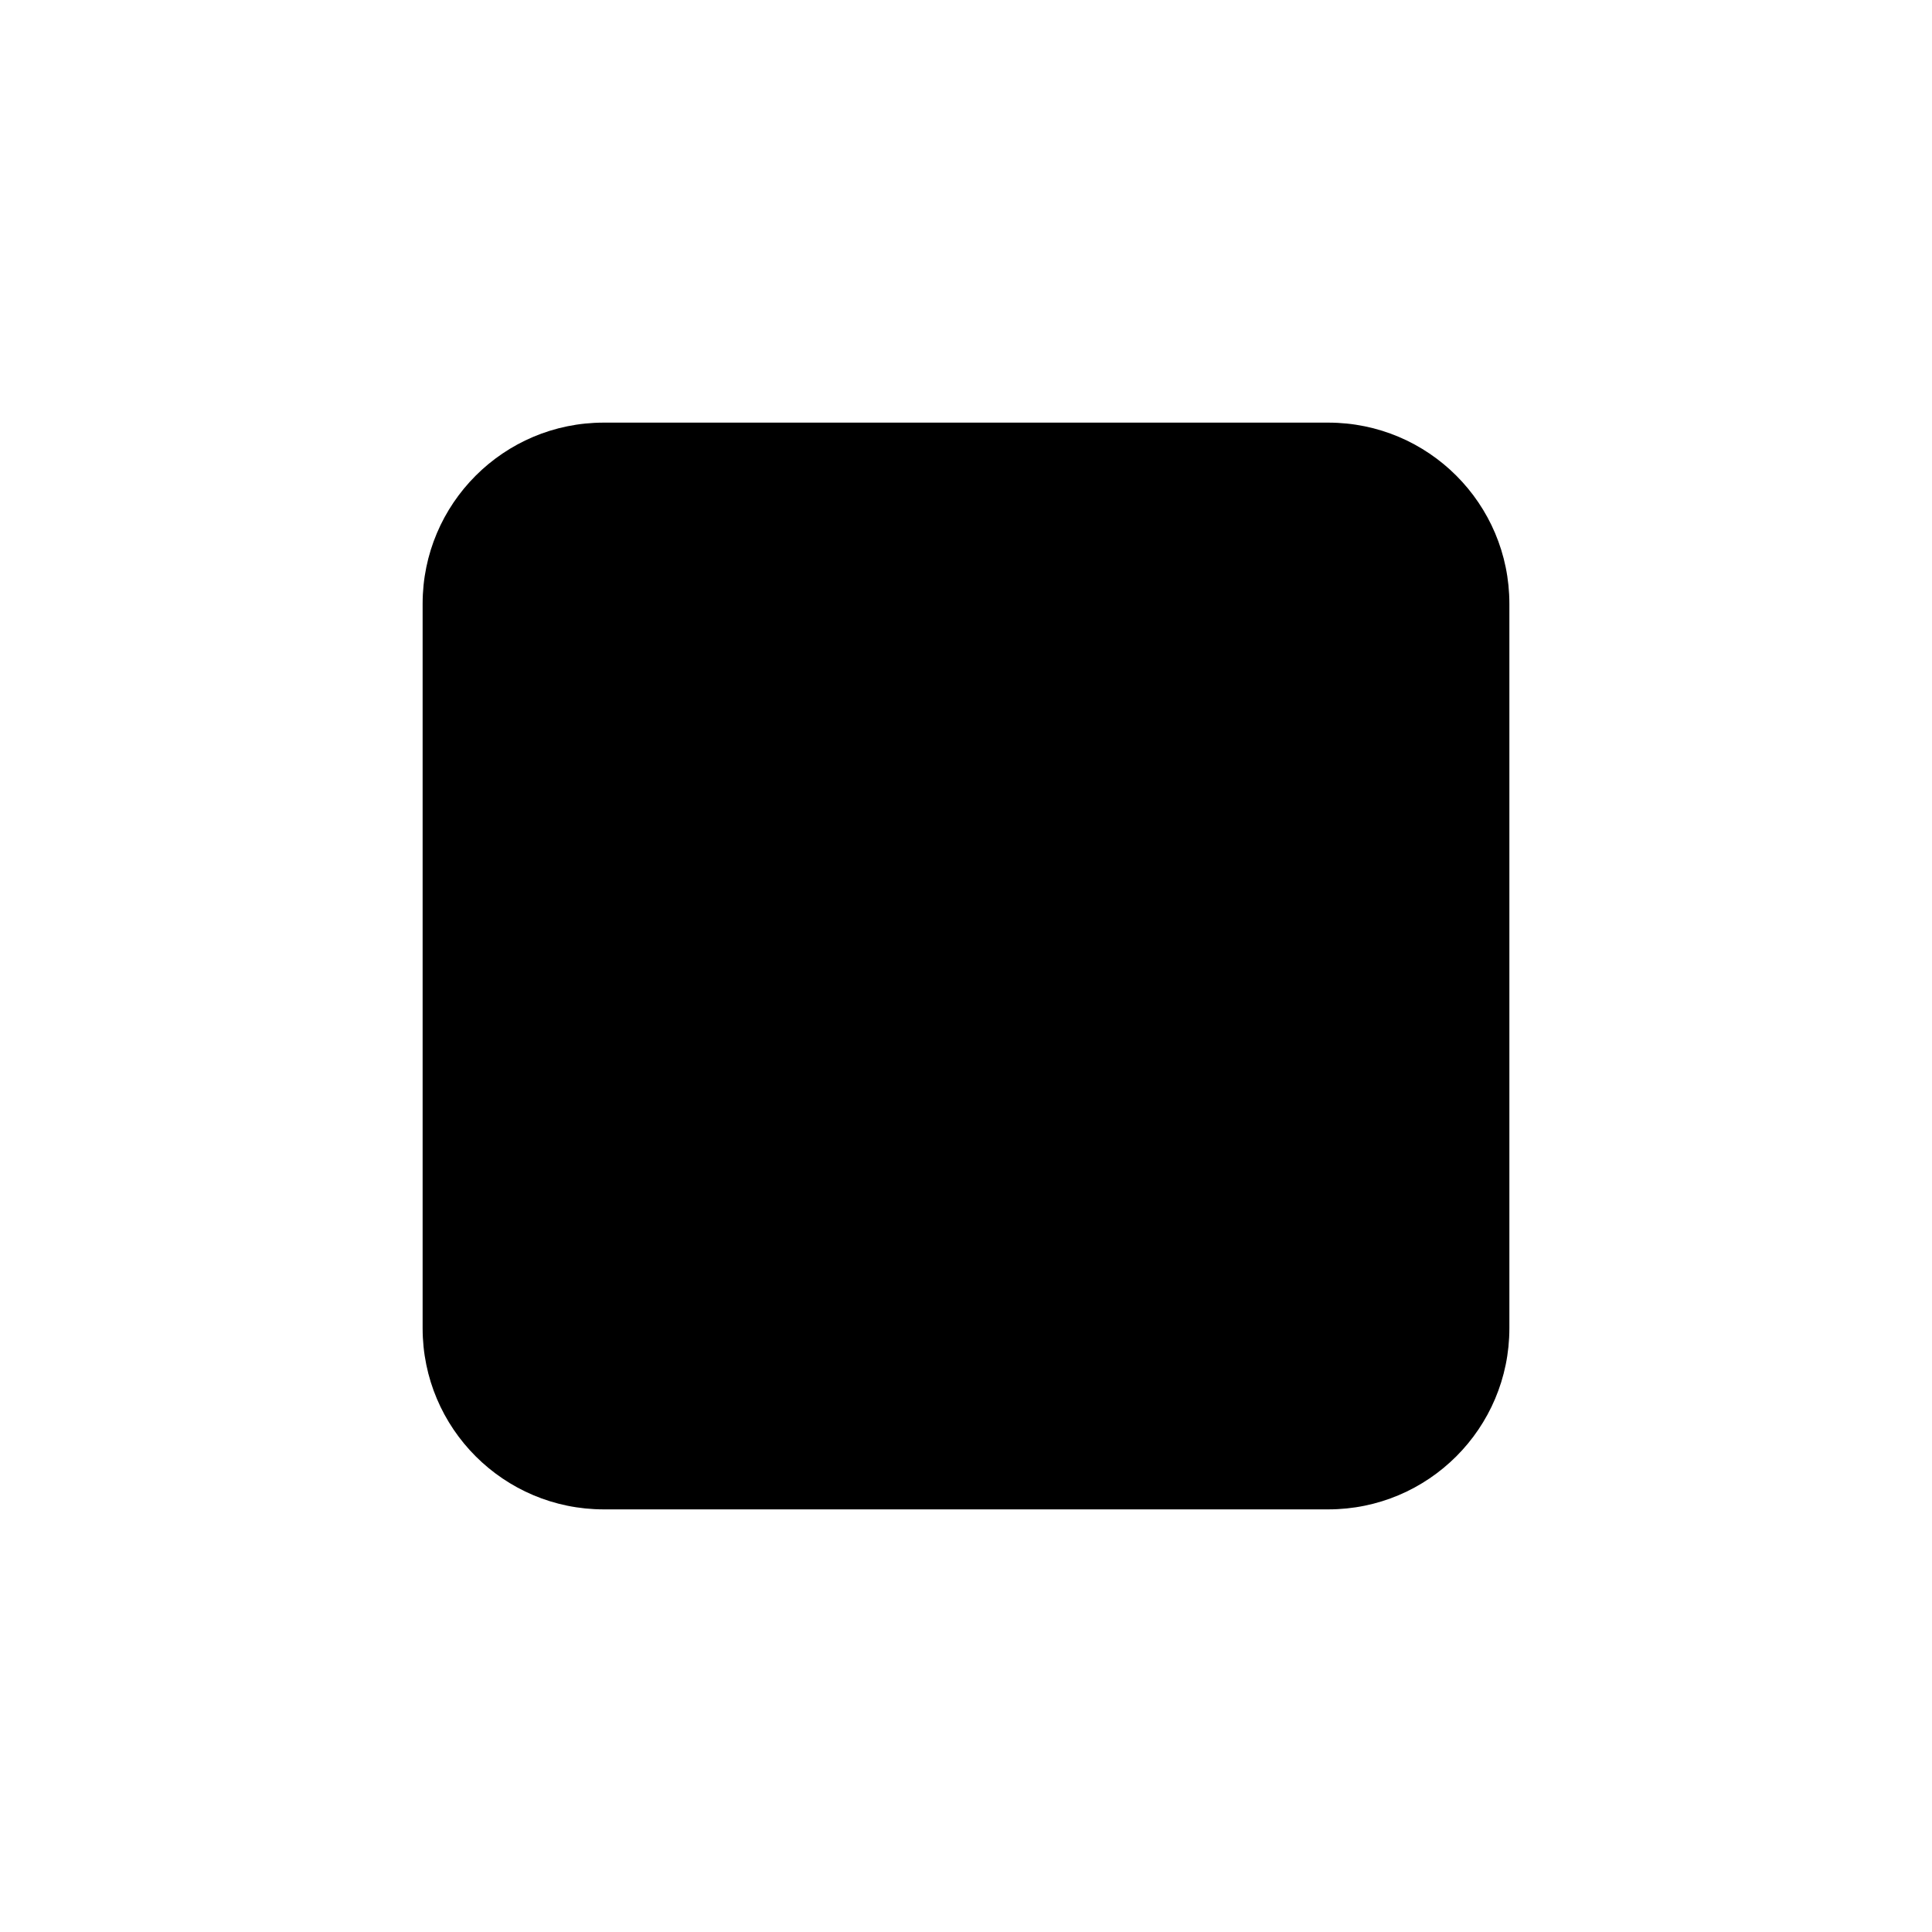
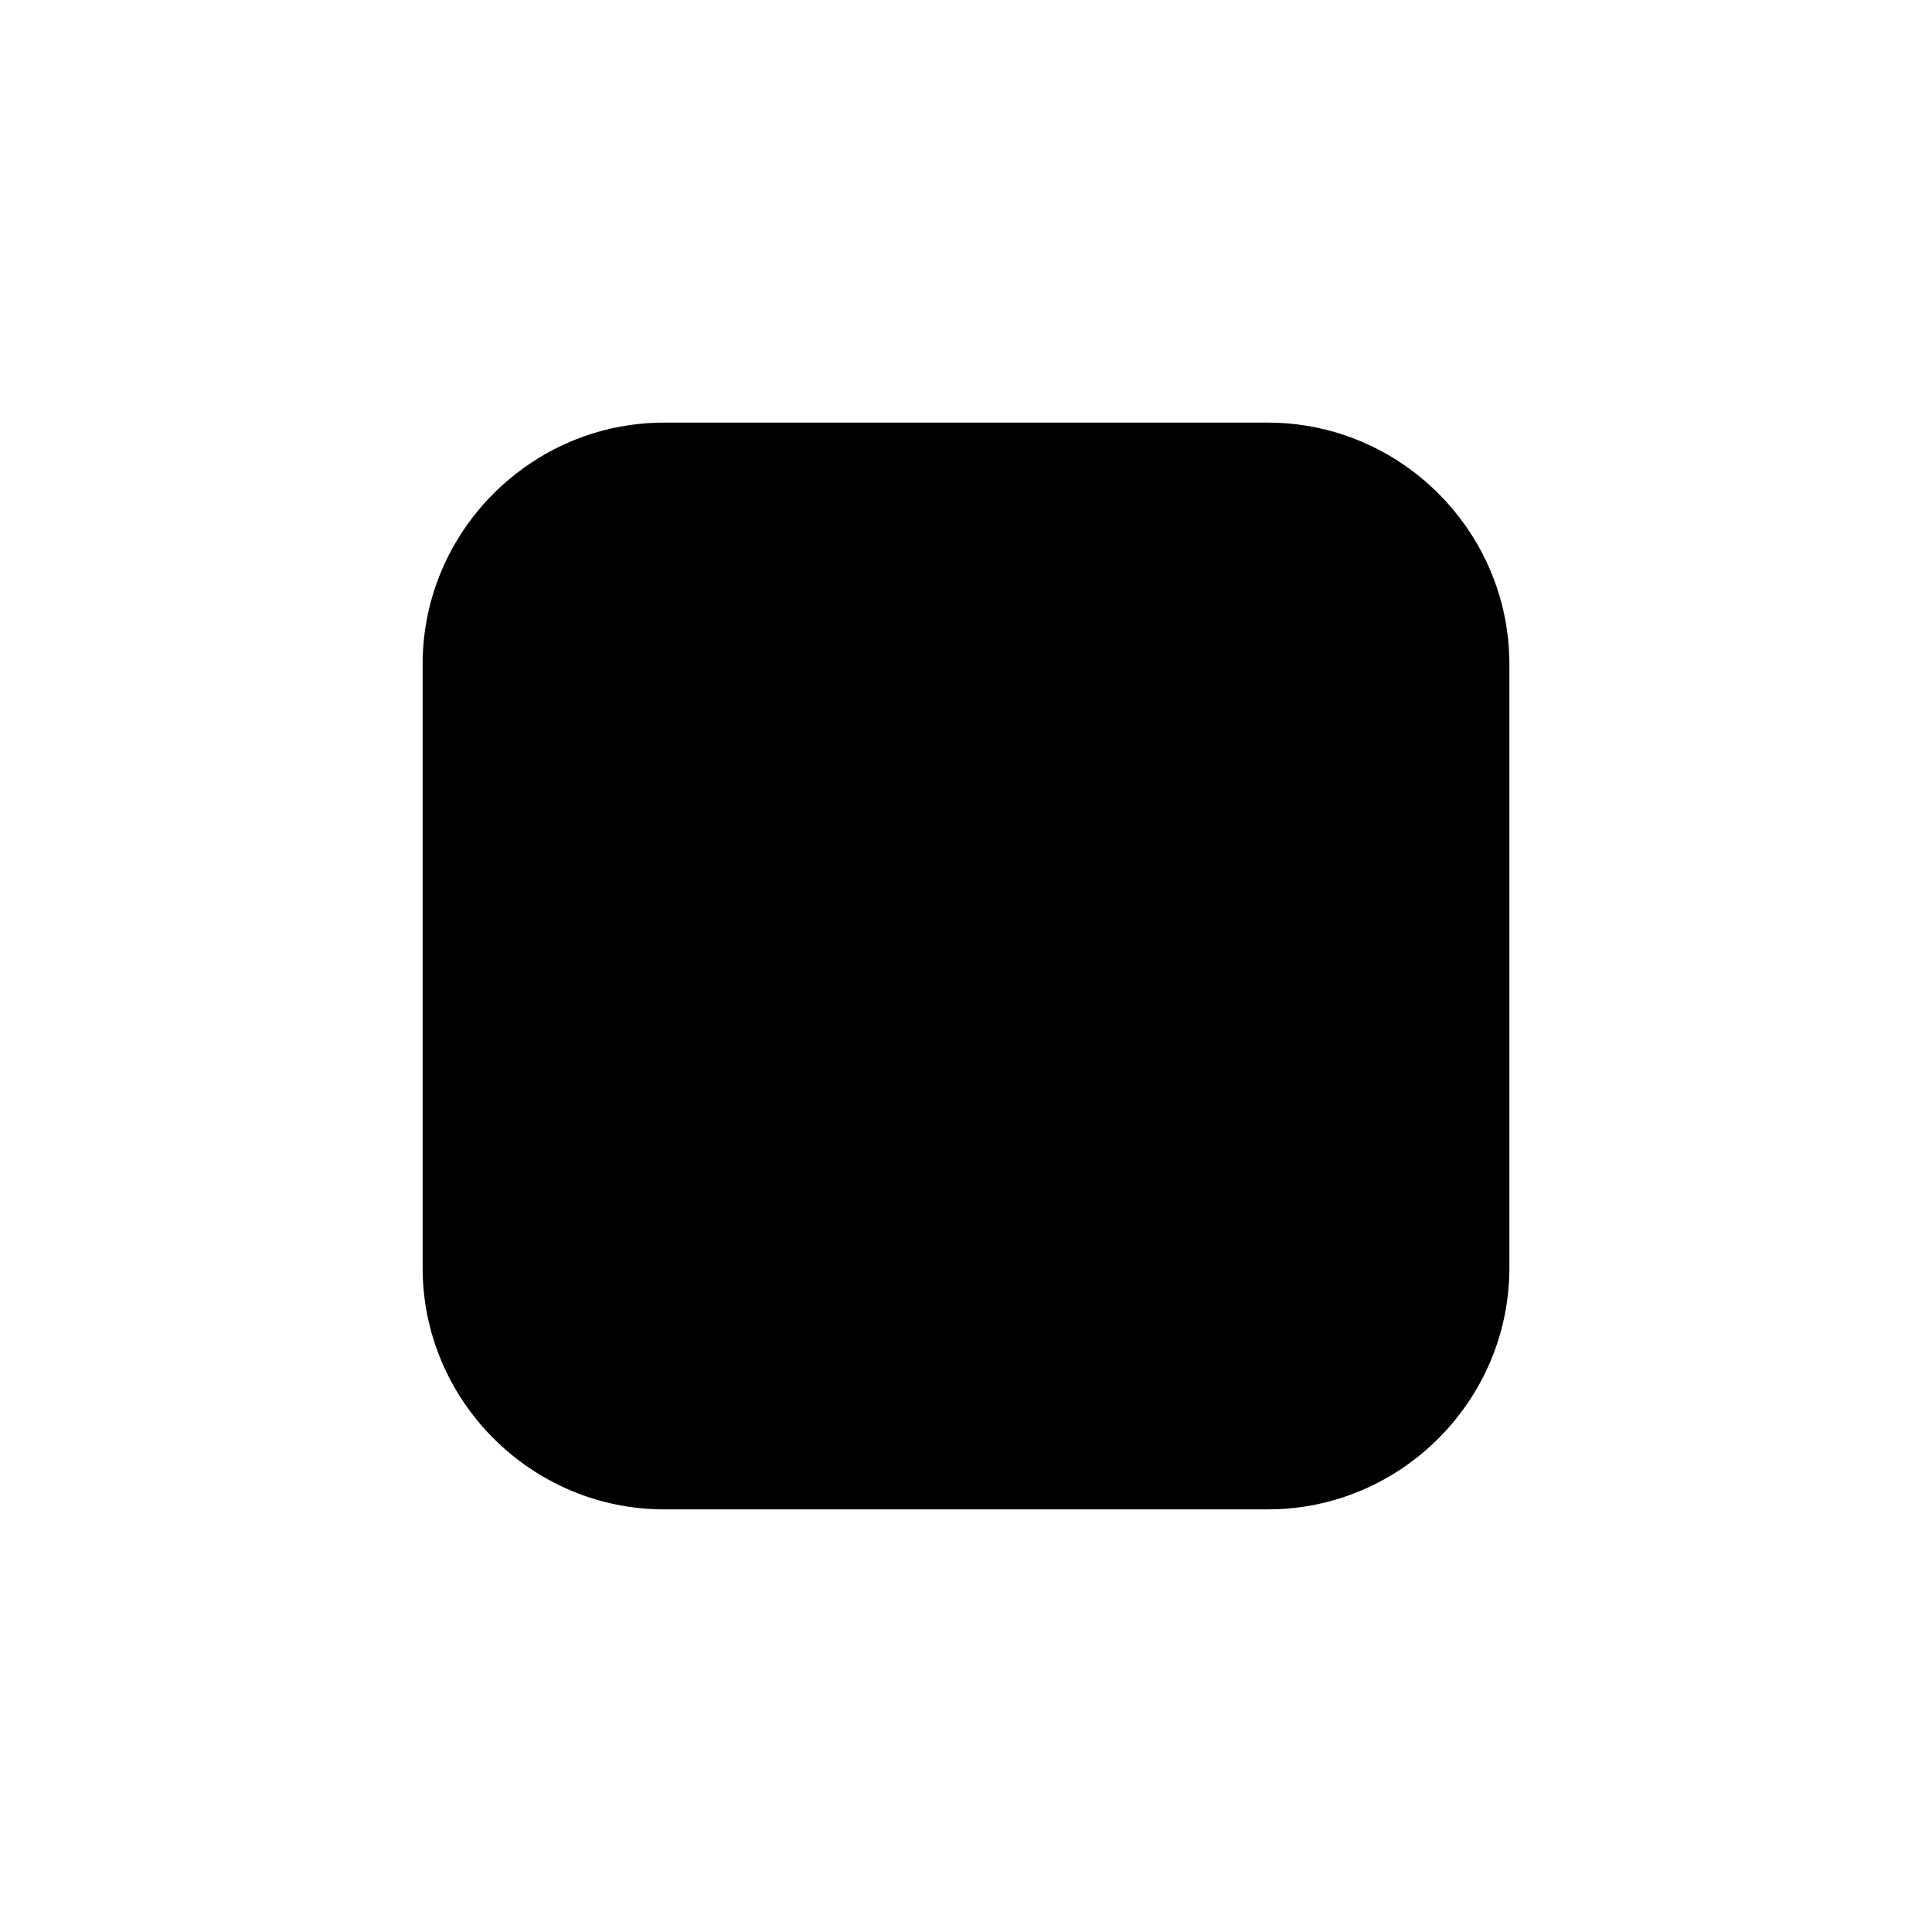
- <svg xmlns="http://www.w3.org/2000/svg" width="16" height="16" fill="currentColor" class="bi bi-stop-fill" viewBox="0 0 16 16">
-   <path d="M5 3.5h6A1.5 1.5 0 0 1 12.5 5v6a1.5 1.5 0 0 1-1.5 1.5H5A1.5 1.5 0 0 1 3.5 11V5A1.5 1.5 0 0 1 5 3.5" />
+ <svg xmlns="http://www.w3.org/2000/svg" width="16" height="16" fill="currentColor" class="lti lti-stop-fill" viewBox="0 0 16 16">
+   <path d="M5.5 3.5h5c1.1 0 2 .9 2 2v5c0 1.1-.9 2-2 2h-5c-1.1 0-2-.9-2-2v-5c0-1.1.9-2 2-2" />
</svg>
